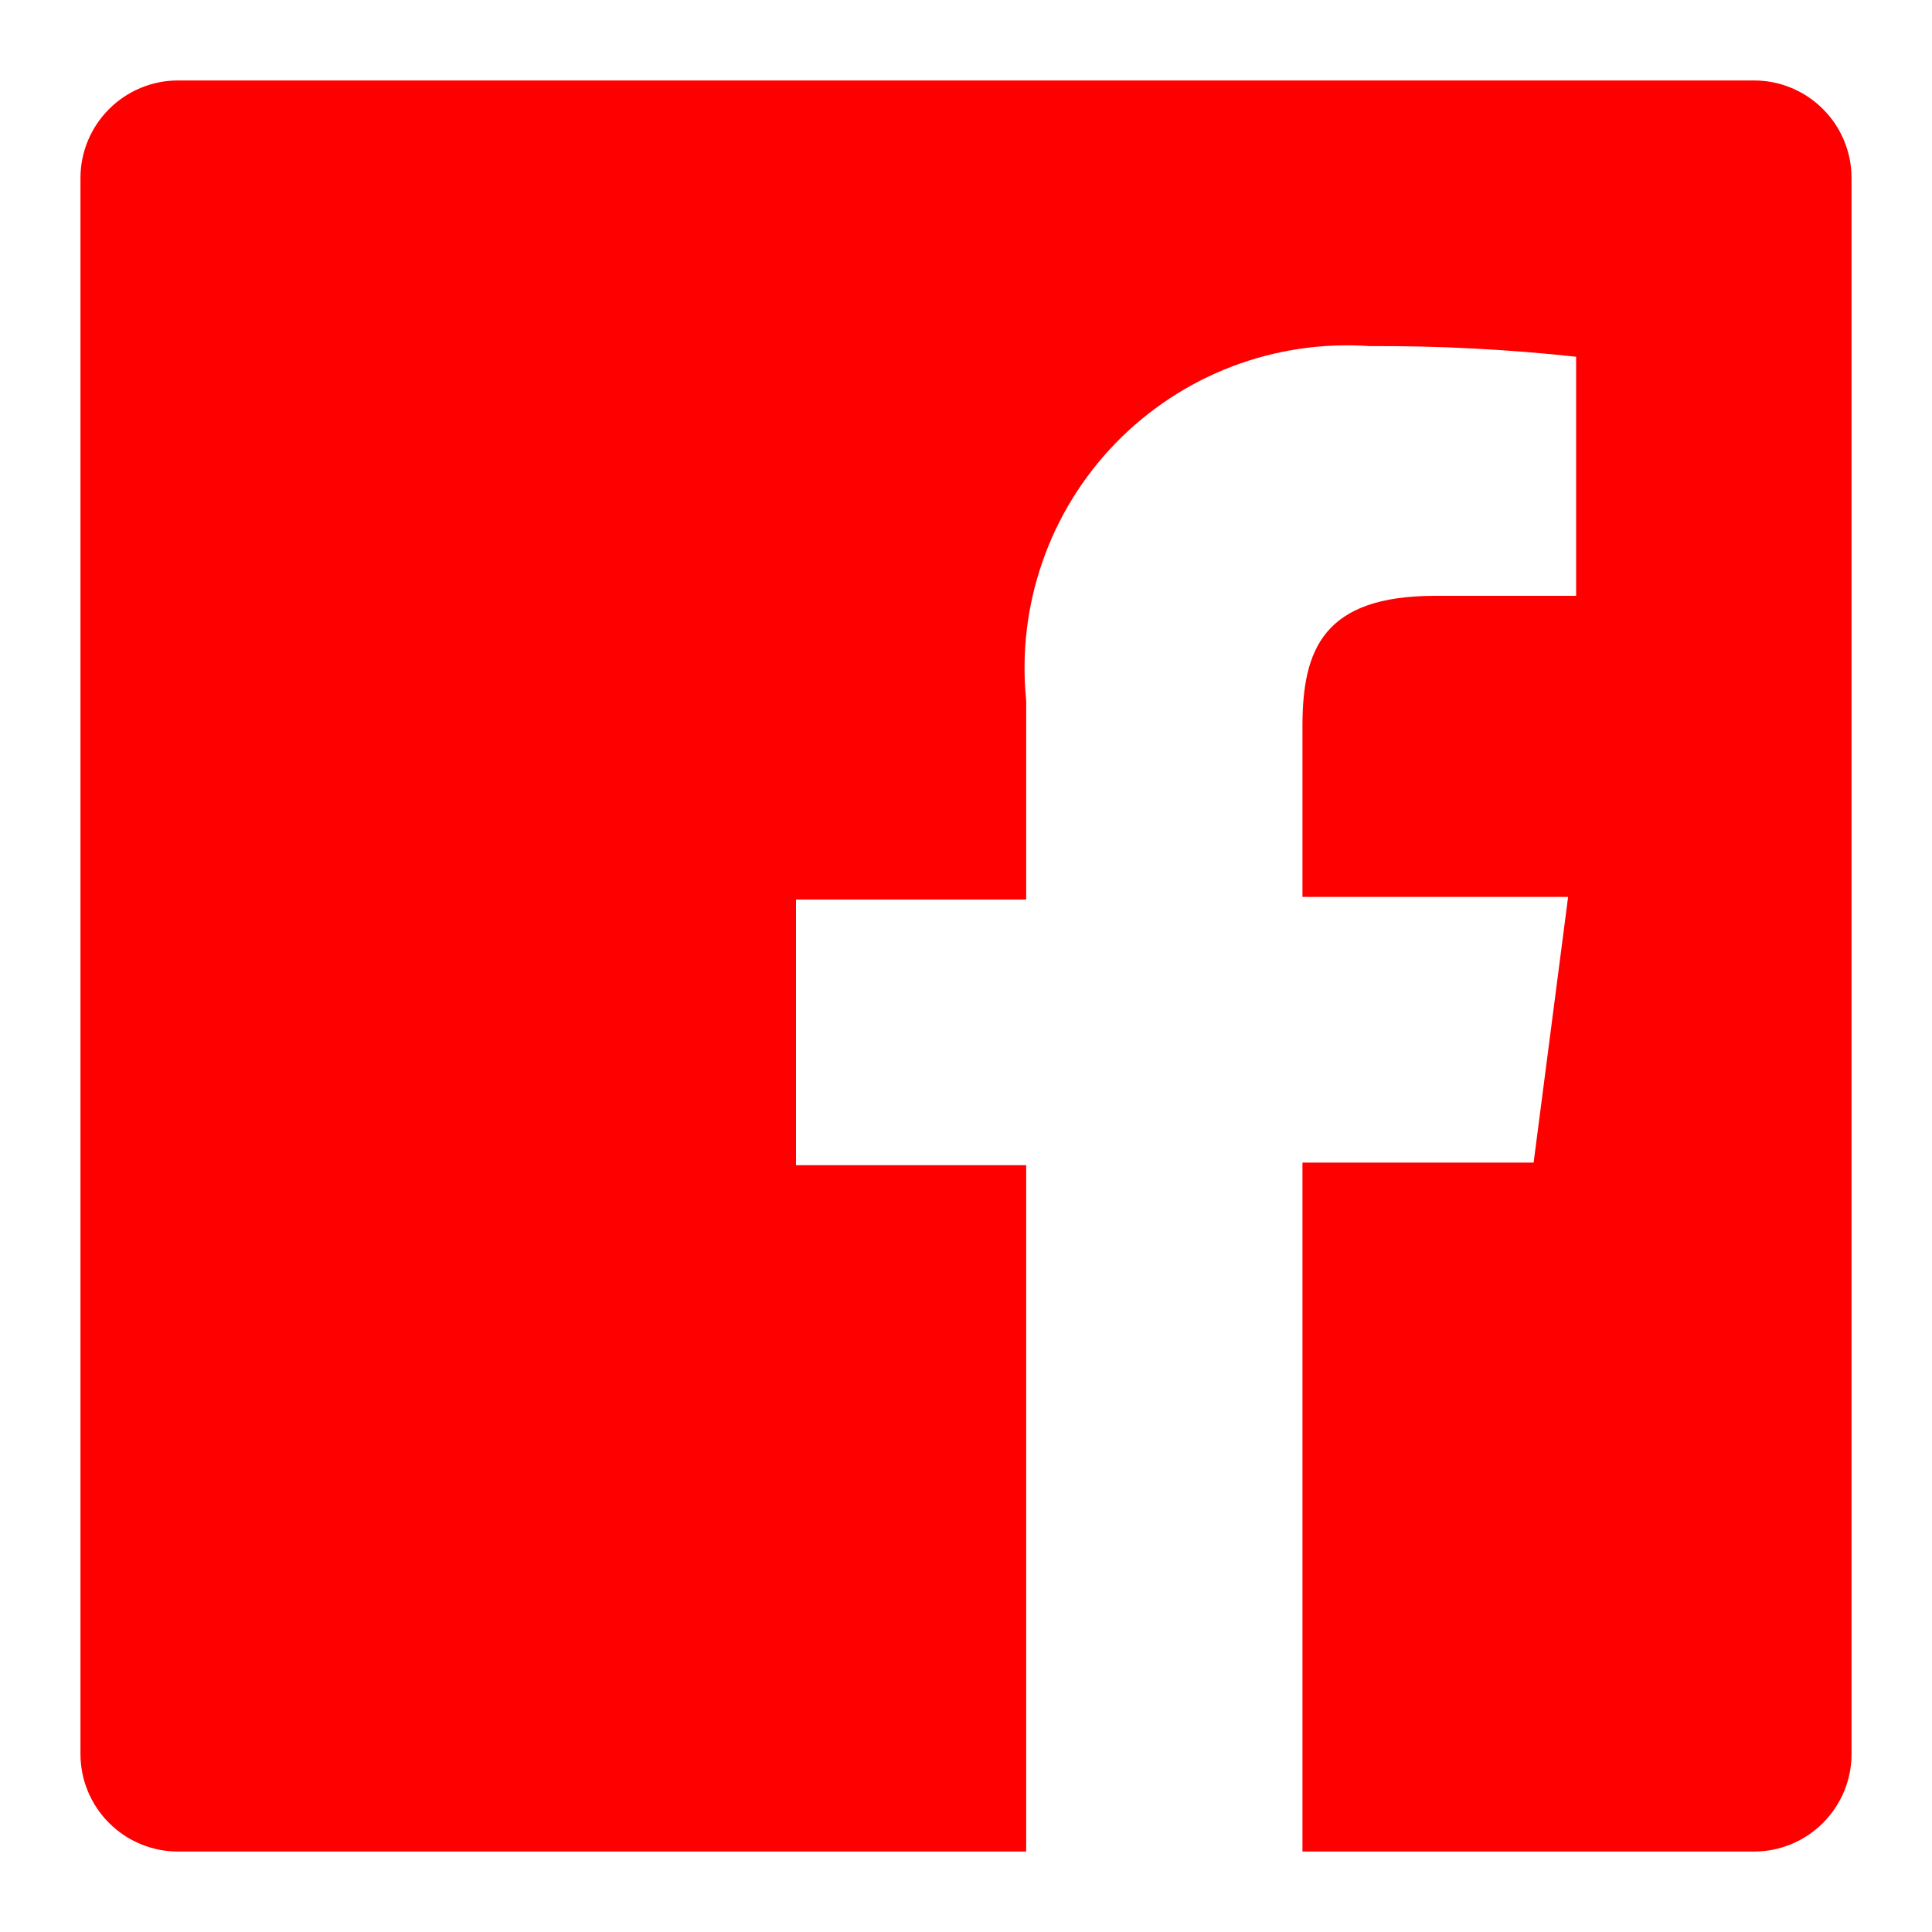
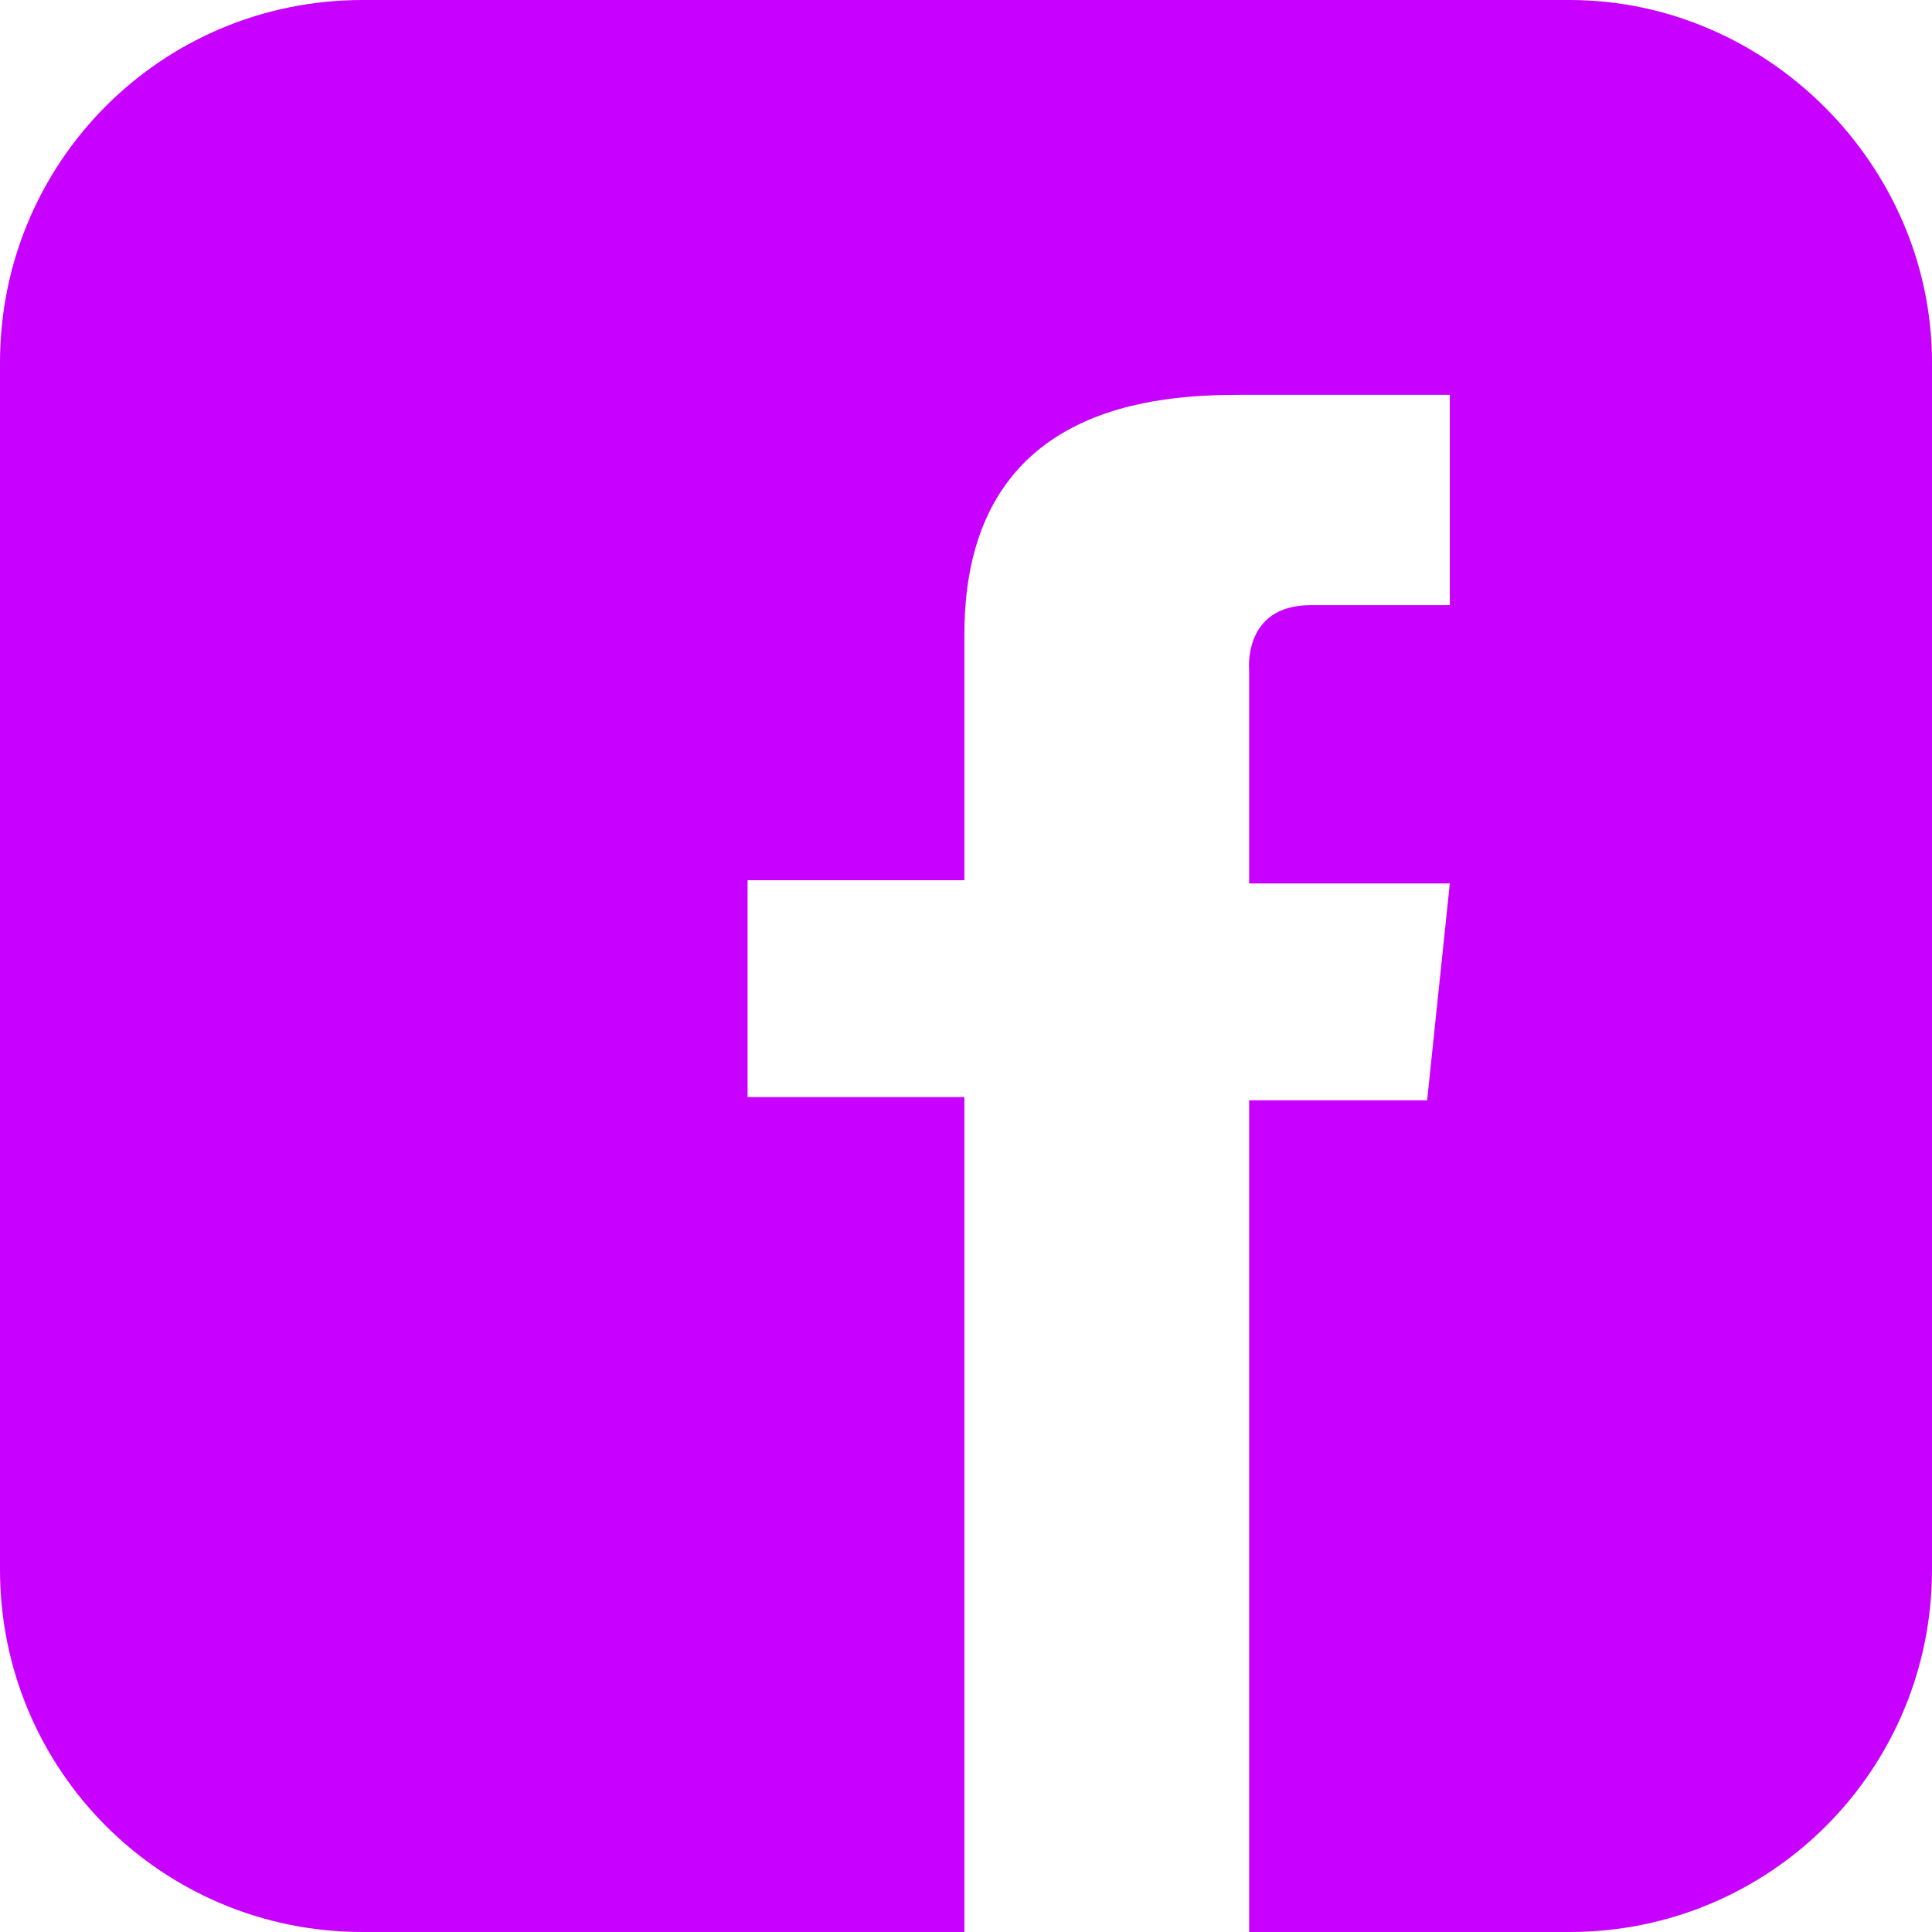
- <svg xmlns="http://www.w3.org/2000/svg" width="20" height="20" viewBox="0 0 20 20" fill="none">
-   <path d="M18.158 0.833H1.842C1.574 0.833 1.318 0.94 1.129 1.129C0.94 1.318 0.833 1.574 0.833 1.842V18.158C0.833 18.291 0.859 18.422 0.91 18.544C0.961 18.666 1.035 18.778 1.129 18.871C1.222 18.965 1.333 19.039 1.456 19.09C1.578 19.141 1.709 19.167 1.842 19.167H10.623V12.062H8.24V9.312H10.623V7.25C10.574 6.766 10.631 6.277 10.791 5.817C10.95 5.357 11.209 4.938 11.548 4.588C11.887 4.239 12.298 3.968 12.753 3.794C13.207 3.621 13.694 3.549 14.18 3.583C14.893 3.579 15.607 3.616 16.316 3.693V6.168H14.858C13.703 6.168 13.483 6.718 13.483 7.516V9.285H16.233L15.876 12.035H13.483V19.167H18.158C18.291 19.167 18.422 19.141 18.544 19.09C18.667 19.039 18.778 18.965 18.871 18.871C18.965 18.778 19.039 18.666 19.09 18.544C19.141 18.422 19.167 18.291 19.167 18.158V1.842C19.167 1.709 19.141 1.578 19.09 1.456C19.039 1.333 18.965 1.222 18.871 1.129C18.778 1.035 18.667 0.961 18.544 0.91C18.422 0.859 18.291 0.833 18.158 0.833V0.833Z" fill="#FF0000" />
+ <svg xmlns="http://www.w3.org/2000/svg" fill="none" viewBox="0 0.5 48 48">
+   <path d="M38.995 0.5H9.005C4.02 0.5 0 4.52 0 9.505V39.495C0 44.48 4.02 48.5 9.005 48.5H23.96V27.756H18.573V22.369H23.96V16.259C23.96 10.47 28.864 10.309 30.874 10.309C32.884 10.309 36.02 10.309 36.02 10.309V15.535C36.02 15.535 33.849 15.535 32.563 15.535C30.874 15.535 31.035 17.143 31.035 17.143V22.45H36.02L35.457 27.837H31.035V48.5H38.995C43.98 48.5 48 44.48 48 39.495V9.505C48 4.601 43.9 0.5 38.995 0.5Z" fill="#C800FF" />
</svg>
